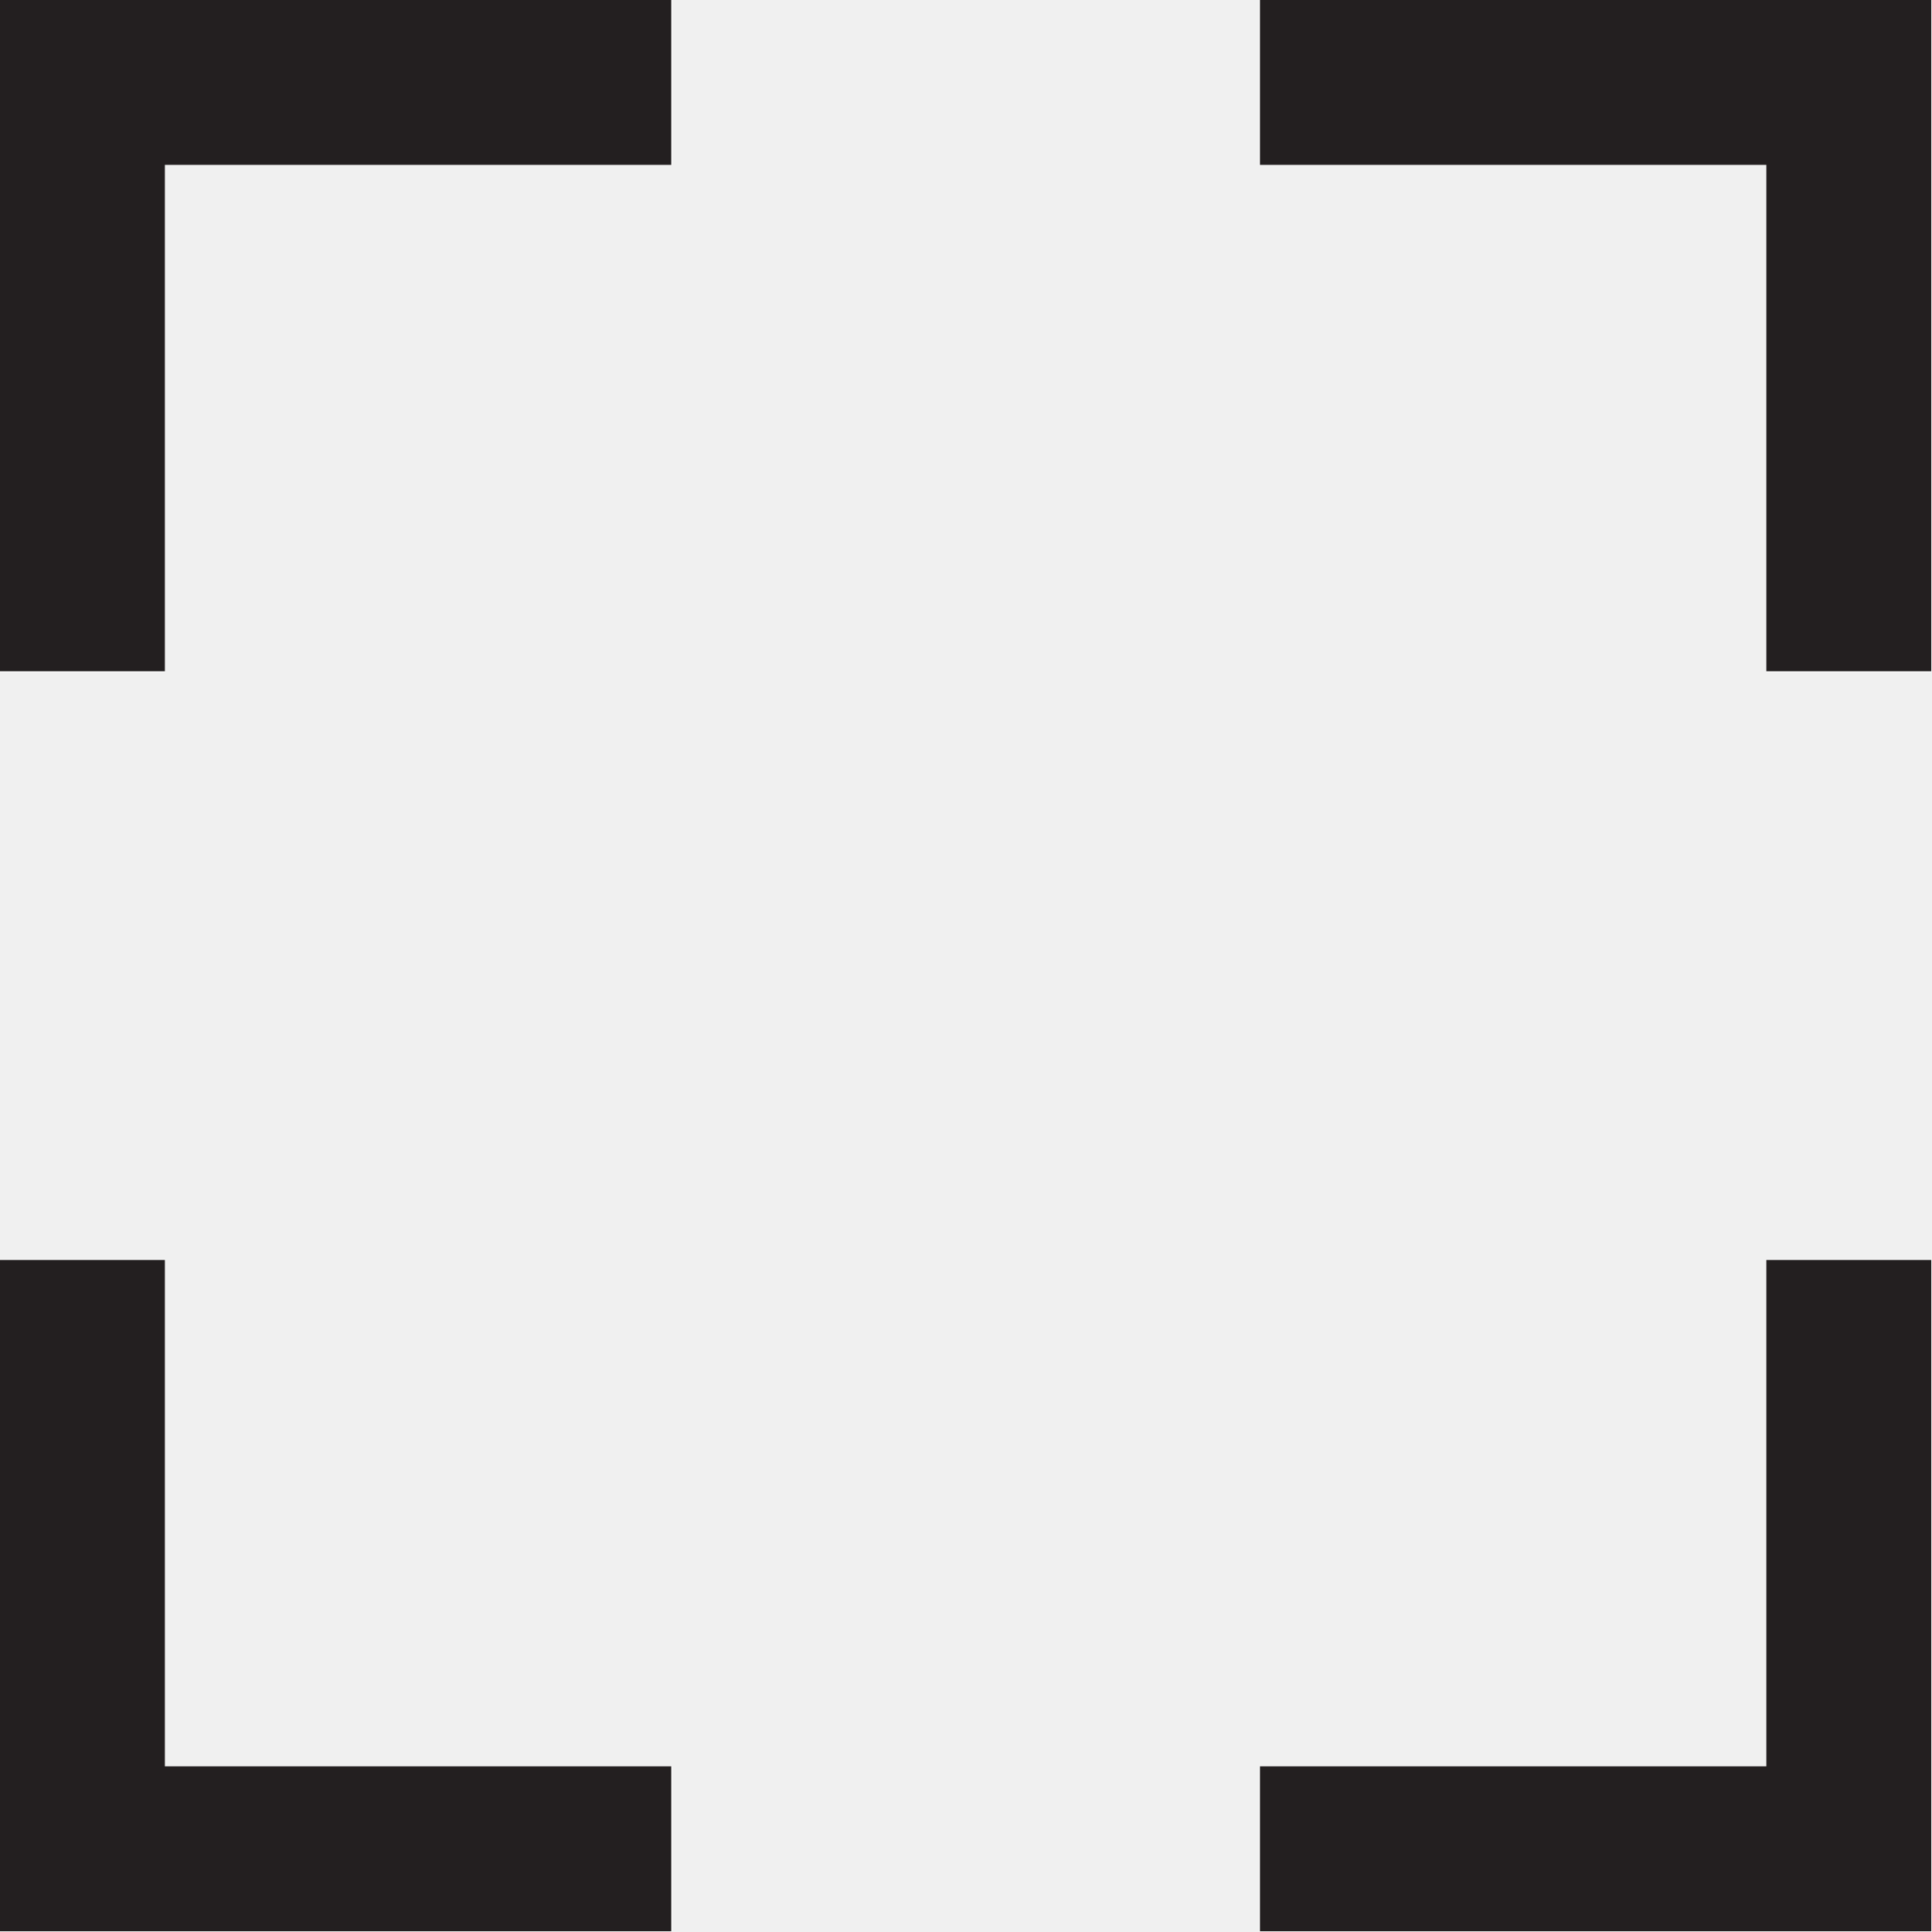
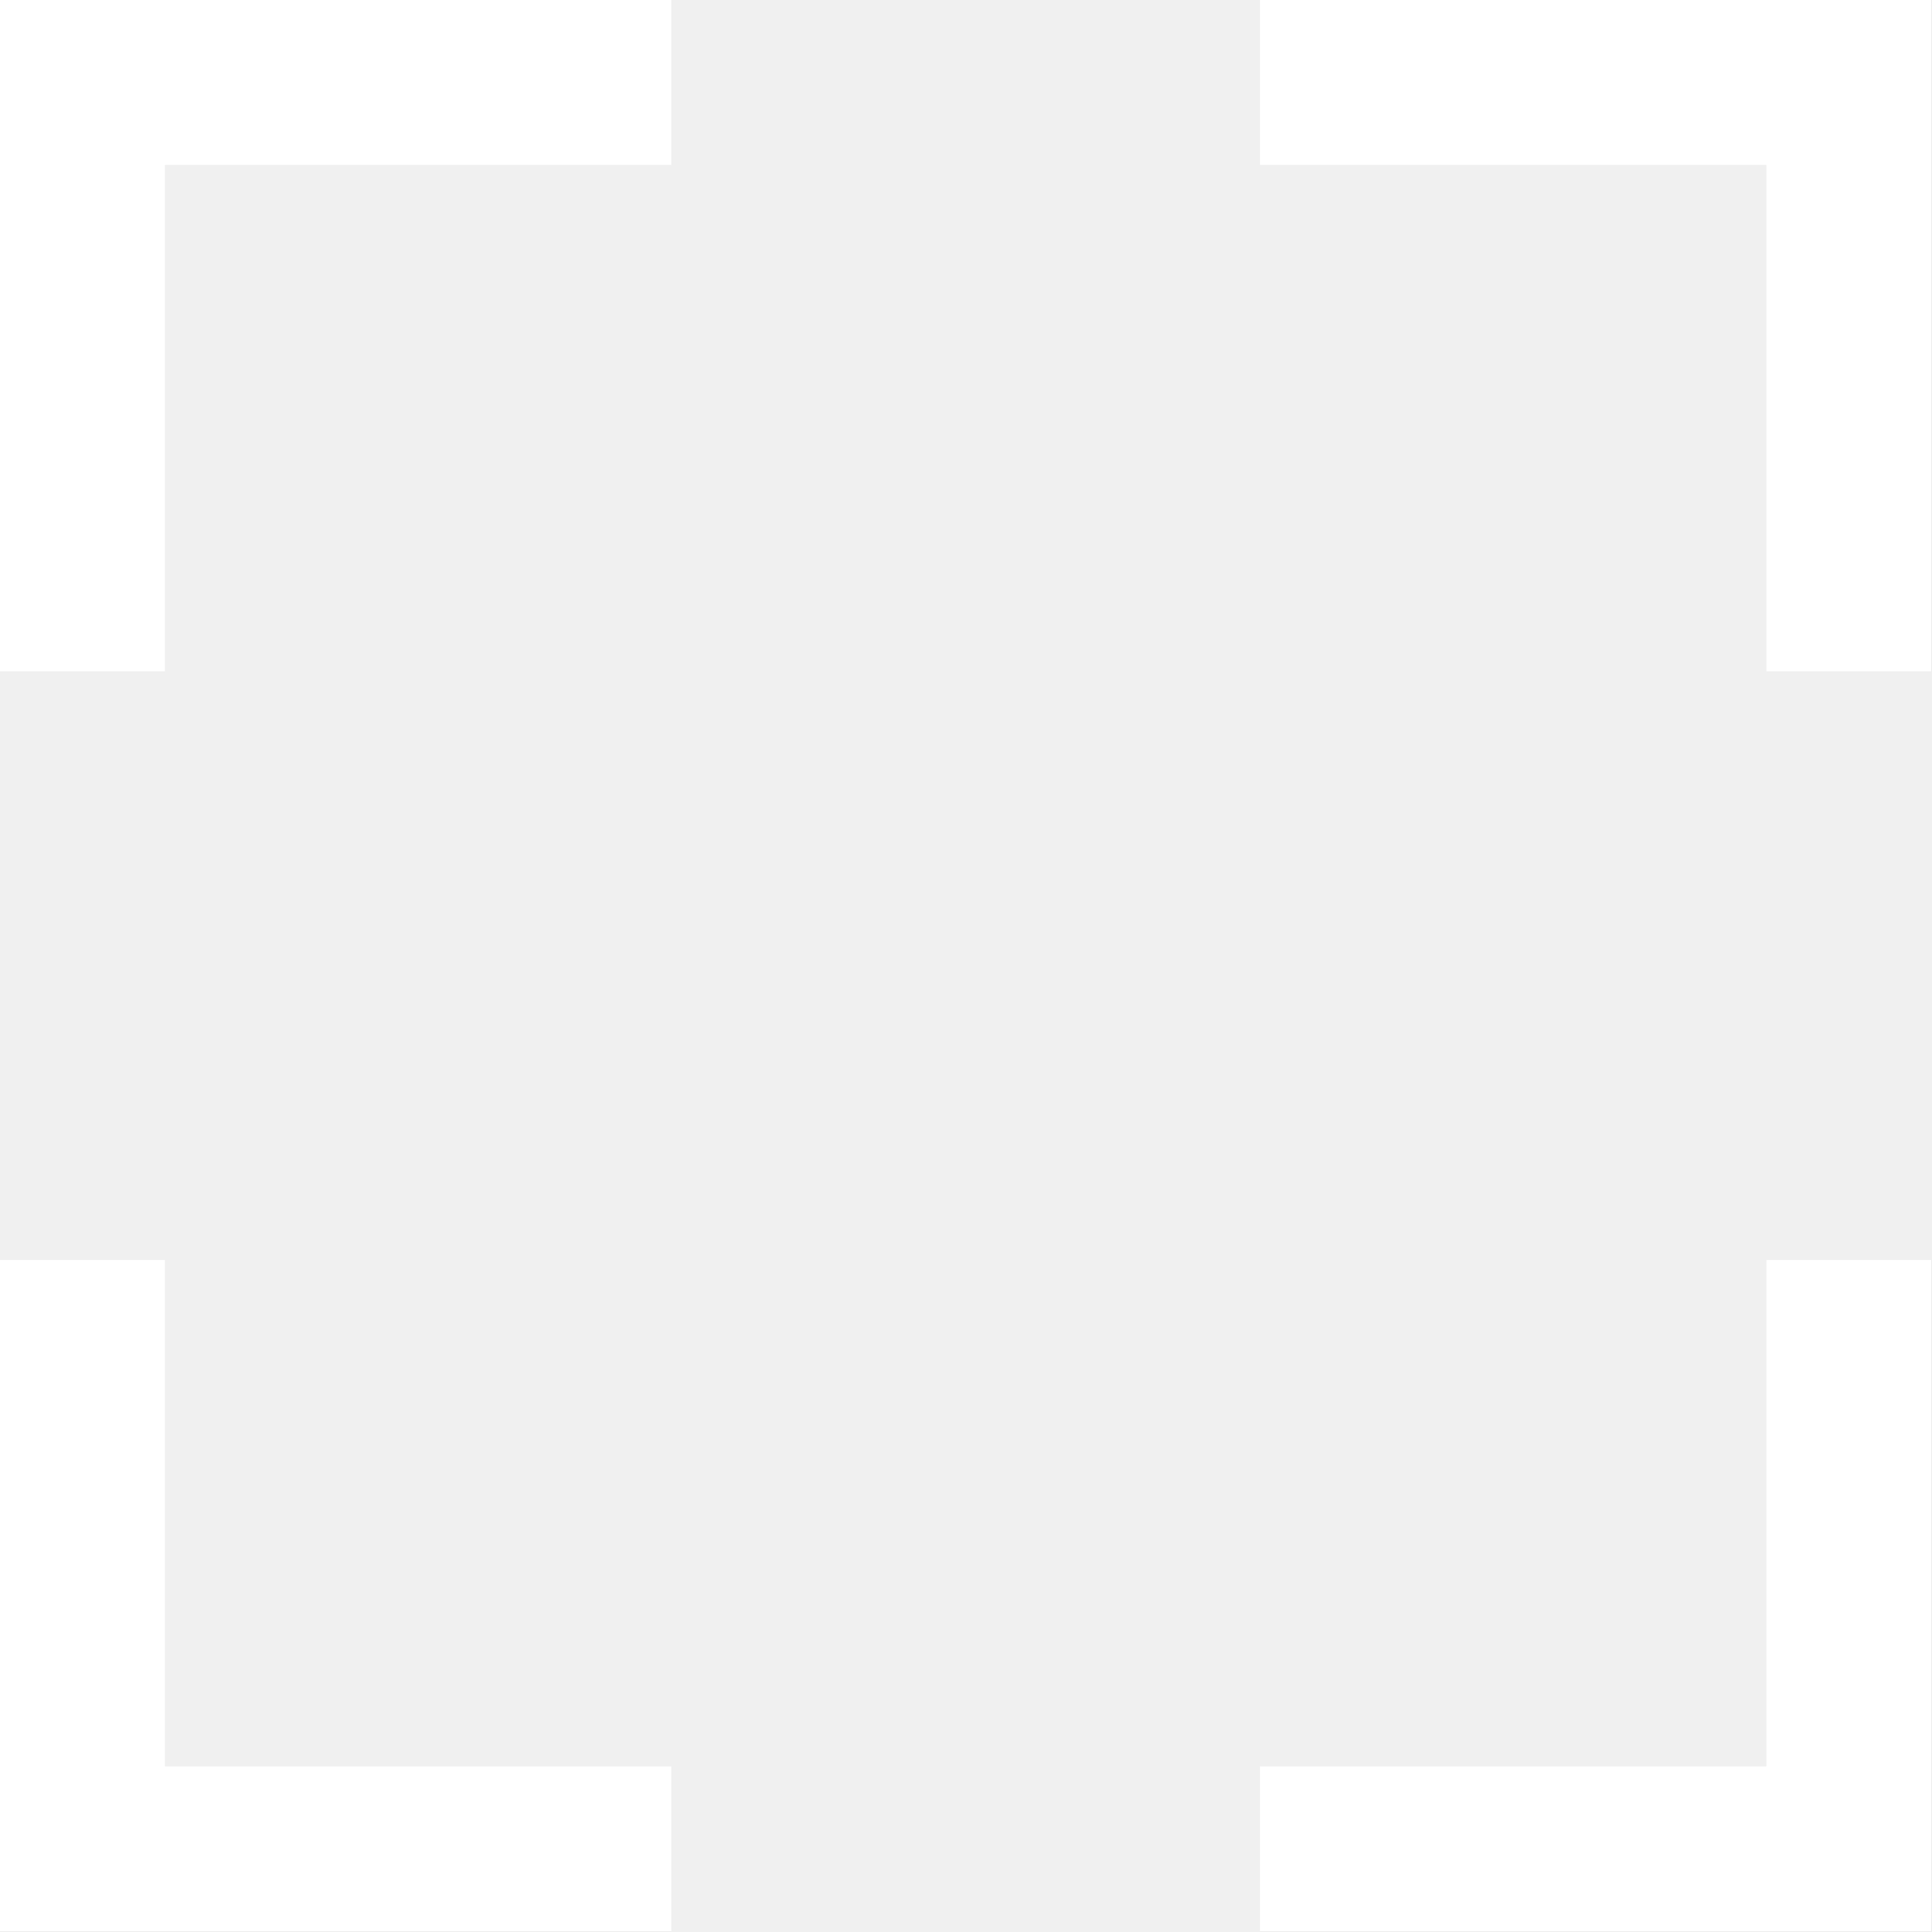
<svg xmlns="http://www.w3.org/2000/svg" viewBox="0 0 150.34 150.34">
  <defs>
-     <style>.cls-1{fill:#231f20;}</style>
+     <style>.cls-1{fill:#ffffff;}</style>
  </defs>
  <g id="Layer_2" data-name="Layer 2">
    <g id="Layer_1-2" data-name="Layer 1">
      <g id="expand">
        <polygon class="cls-1" points="150.34 52.252 137.506 52.252 137.506 12.834 98.088 12.834 98.088 0 150.34 0 150.34 52.252" />
        <polygon class="cls-1" points="150.34 150.34 98.088 150.34 98.088 137.506 137.506 137.506 137.506 98.088 150.34 98.088 150.34 150.34" />
        <polygon class="cls-1" points="52.252 150.34 0 150.34 0 98.088 12.834 98.088 12.834 137.506 52.252 137.506 52.252 150.34" />
        <polygon class="cls-1" points="12.834 52.252 0 52.252 0 0 52.252 0 52.252 12.834 12.834 12.834 12.834 52.252" />
      </g>
    </g>
  </g>
</svg>
